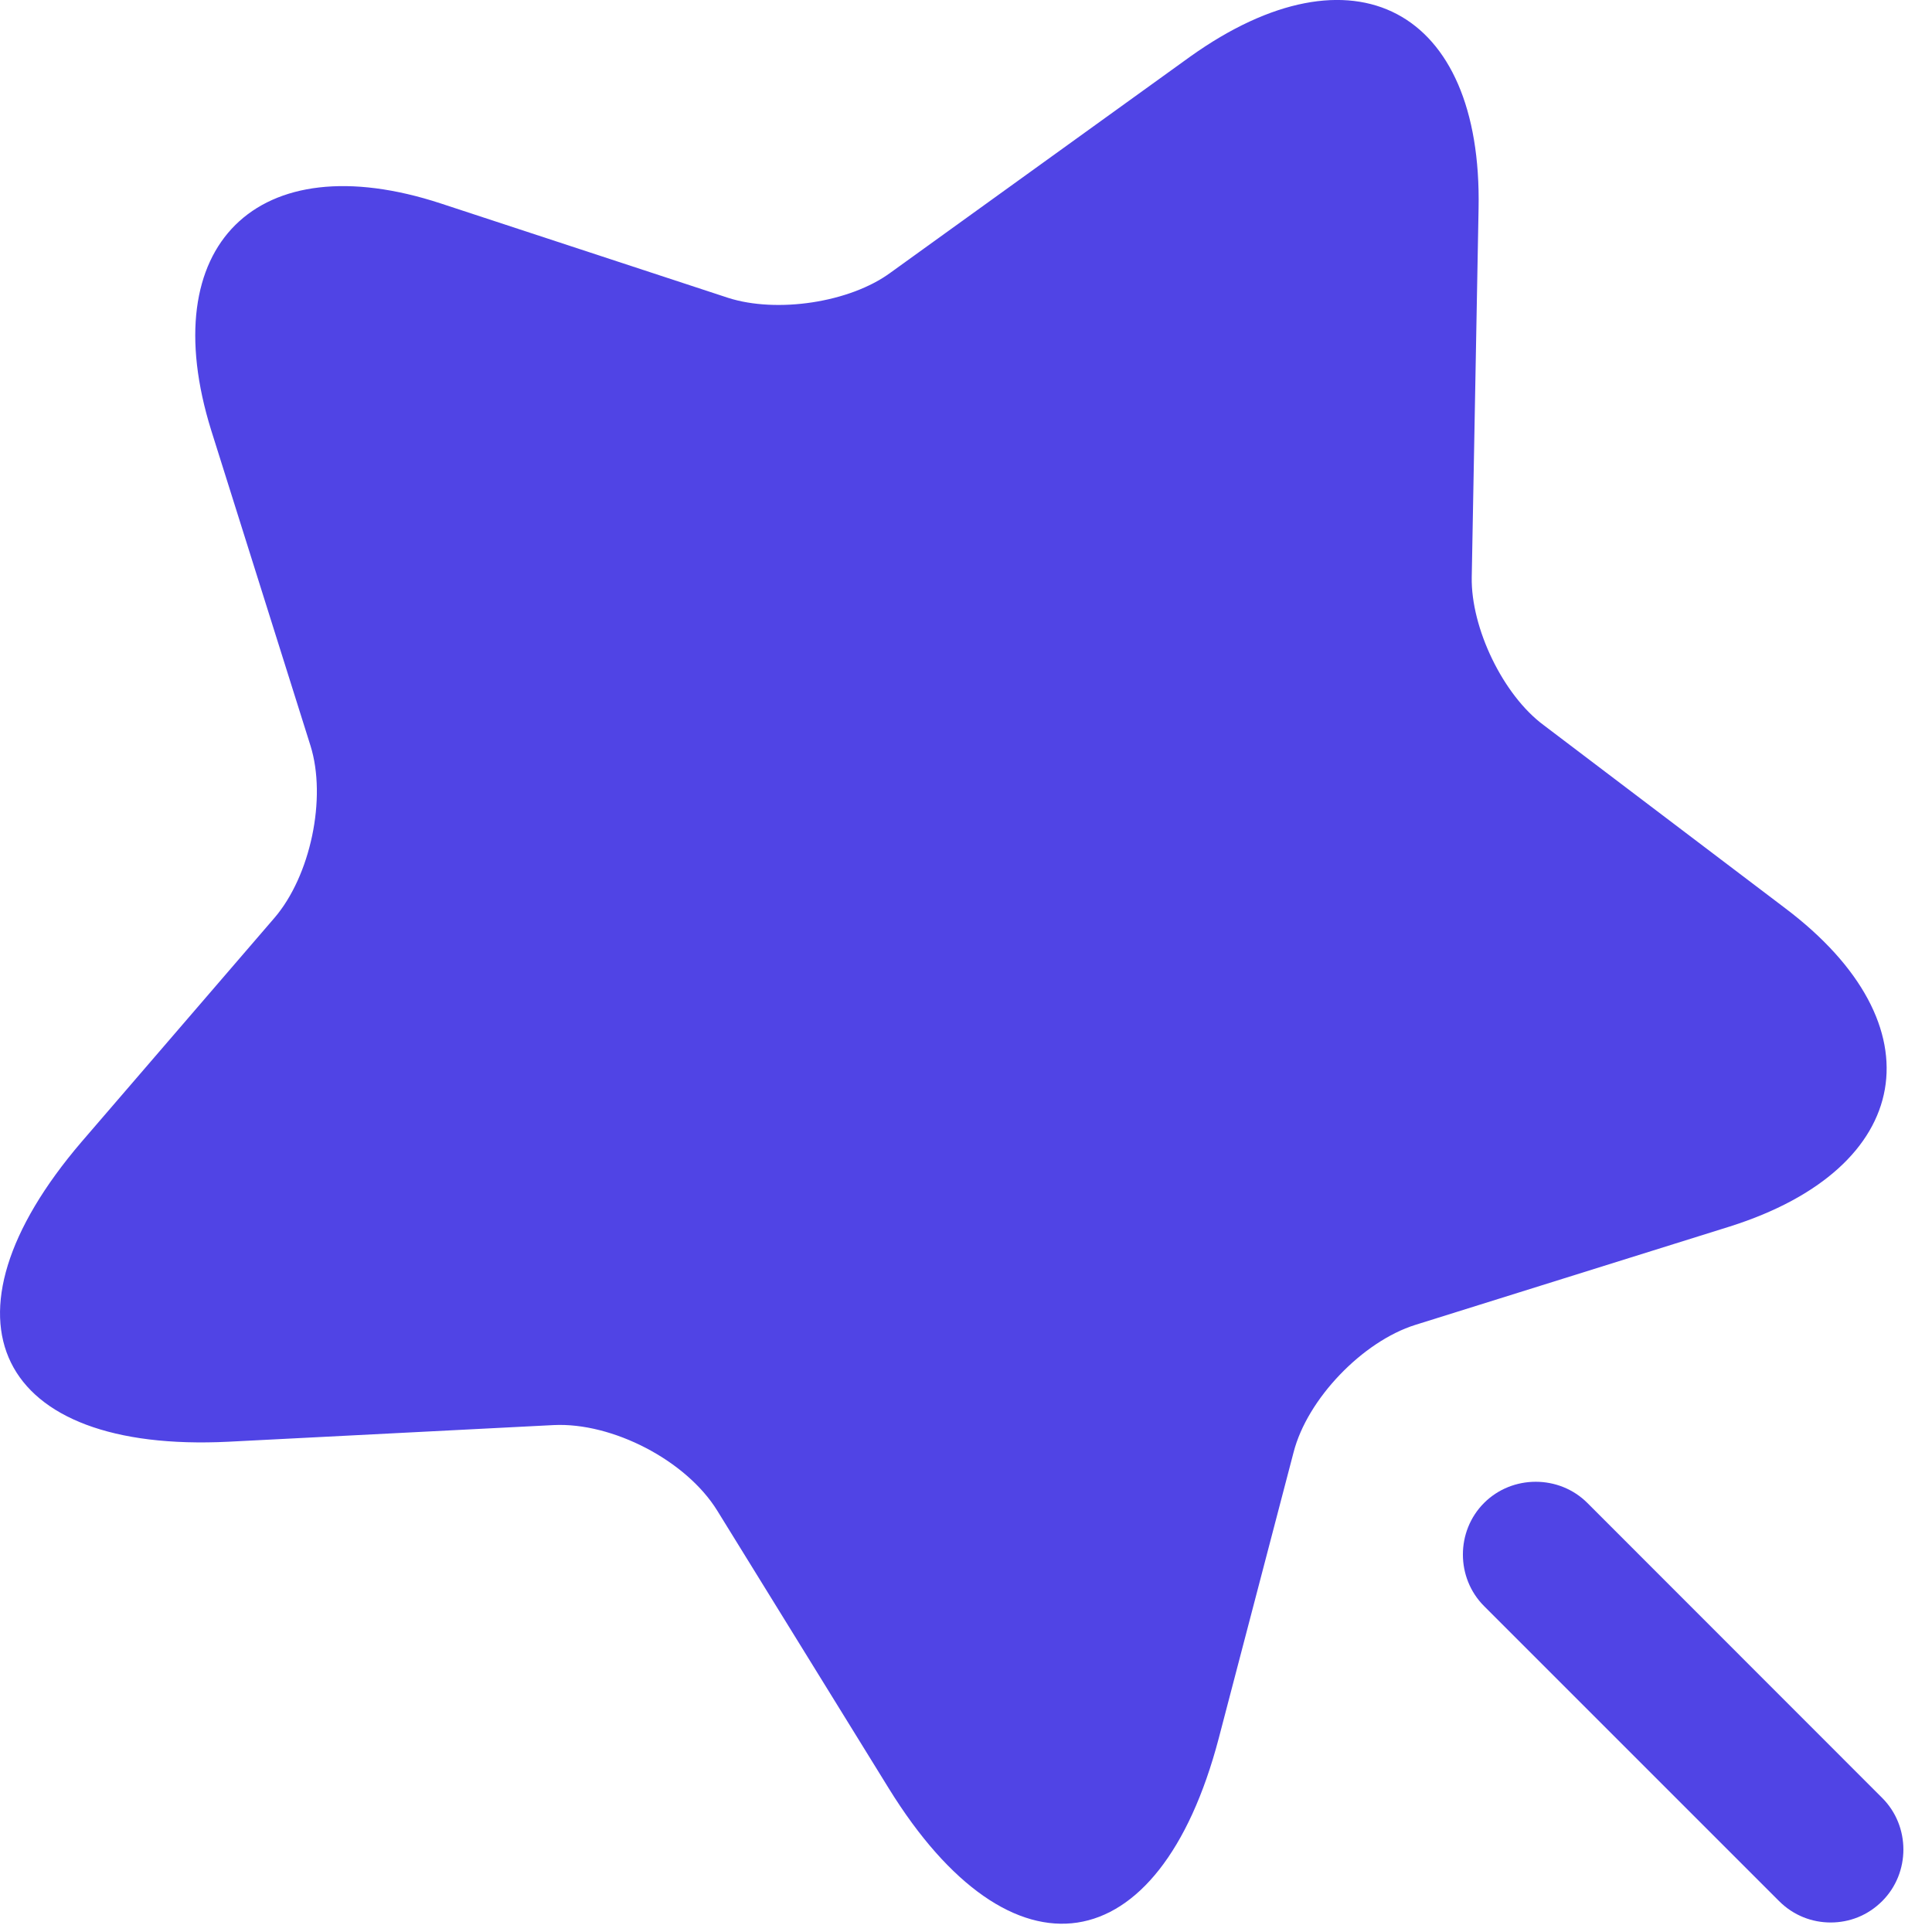
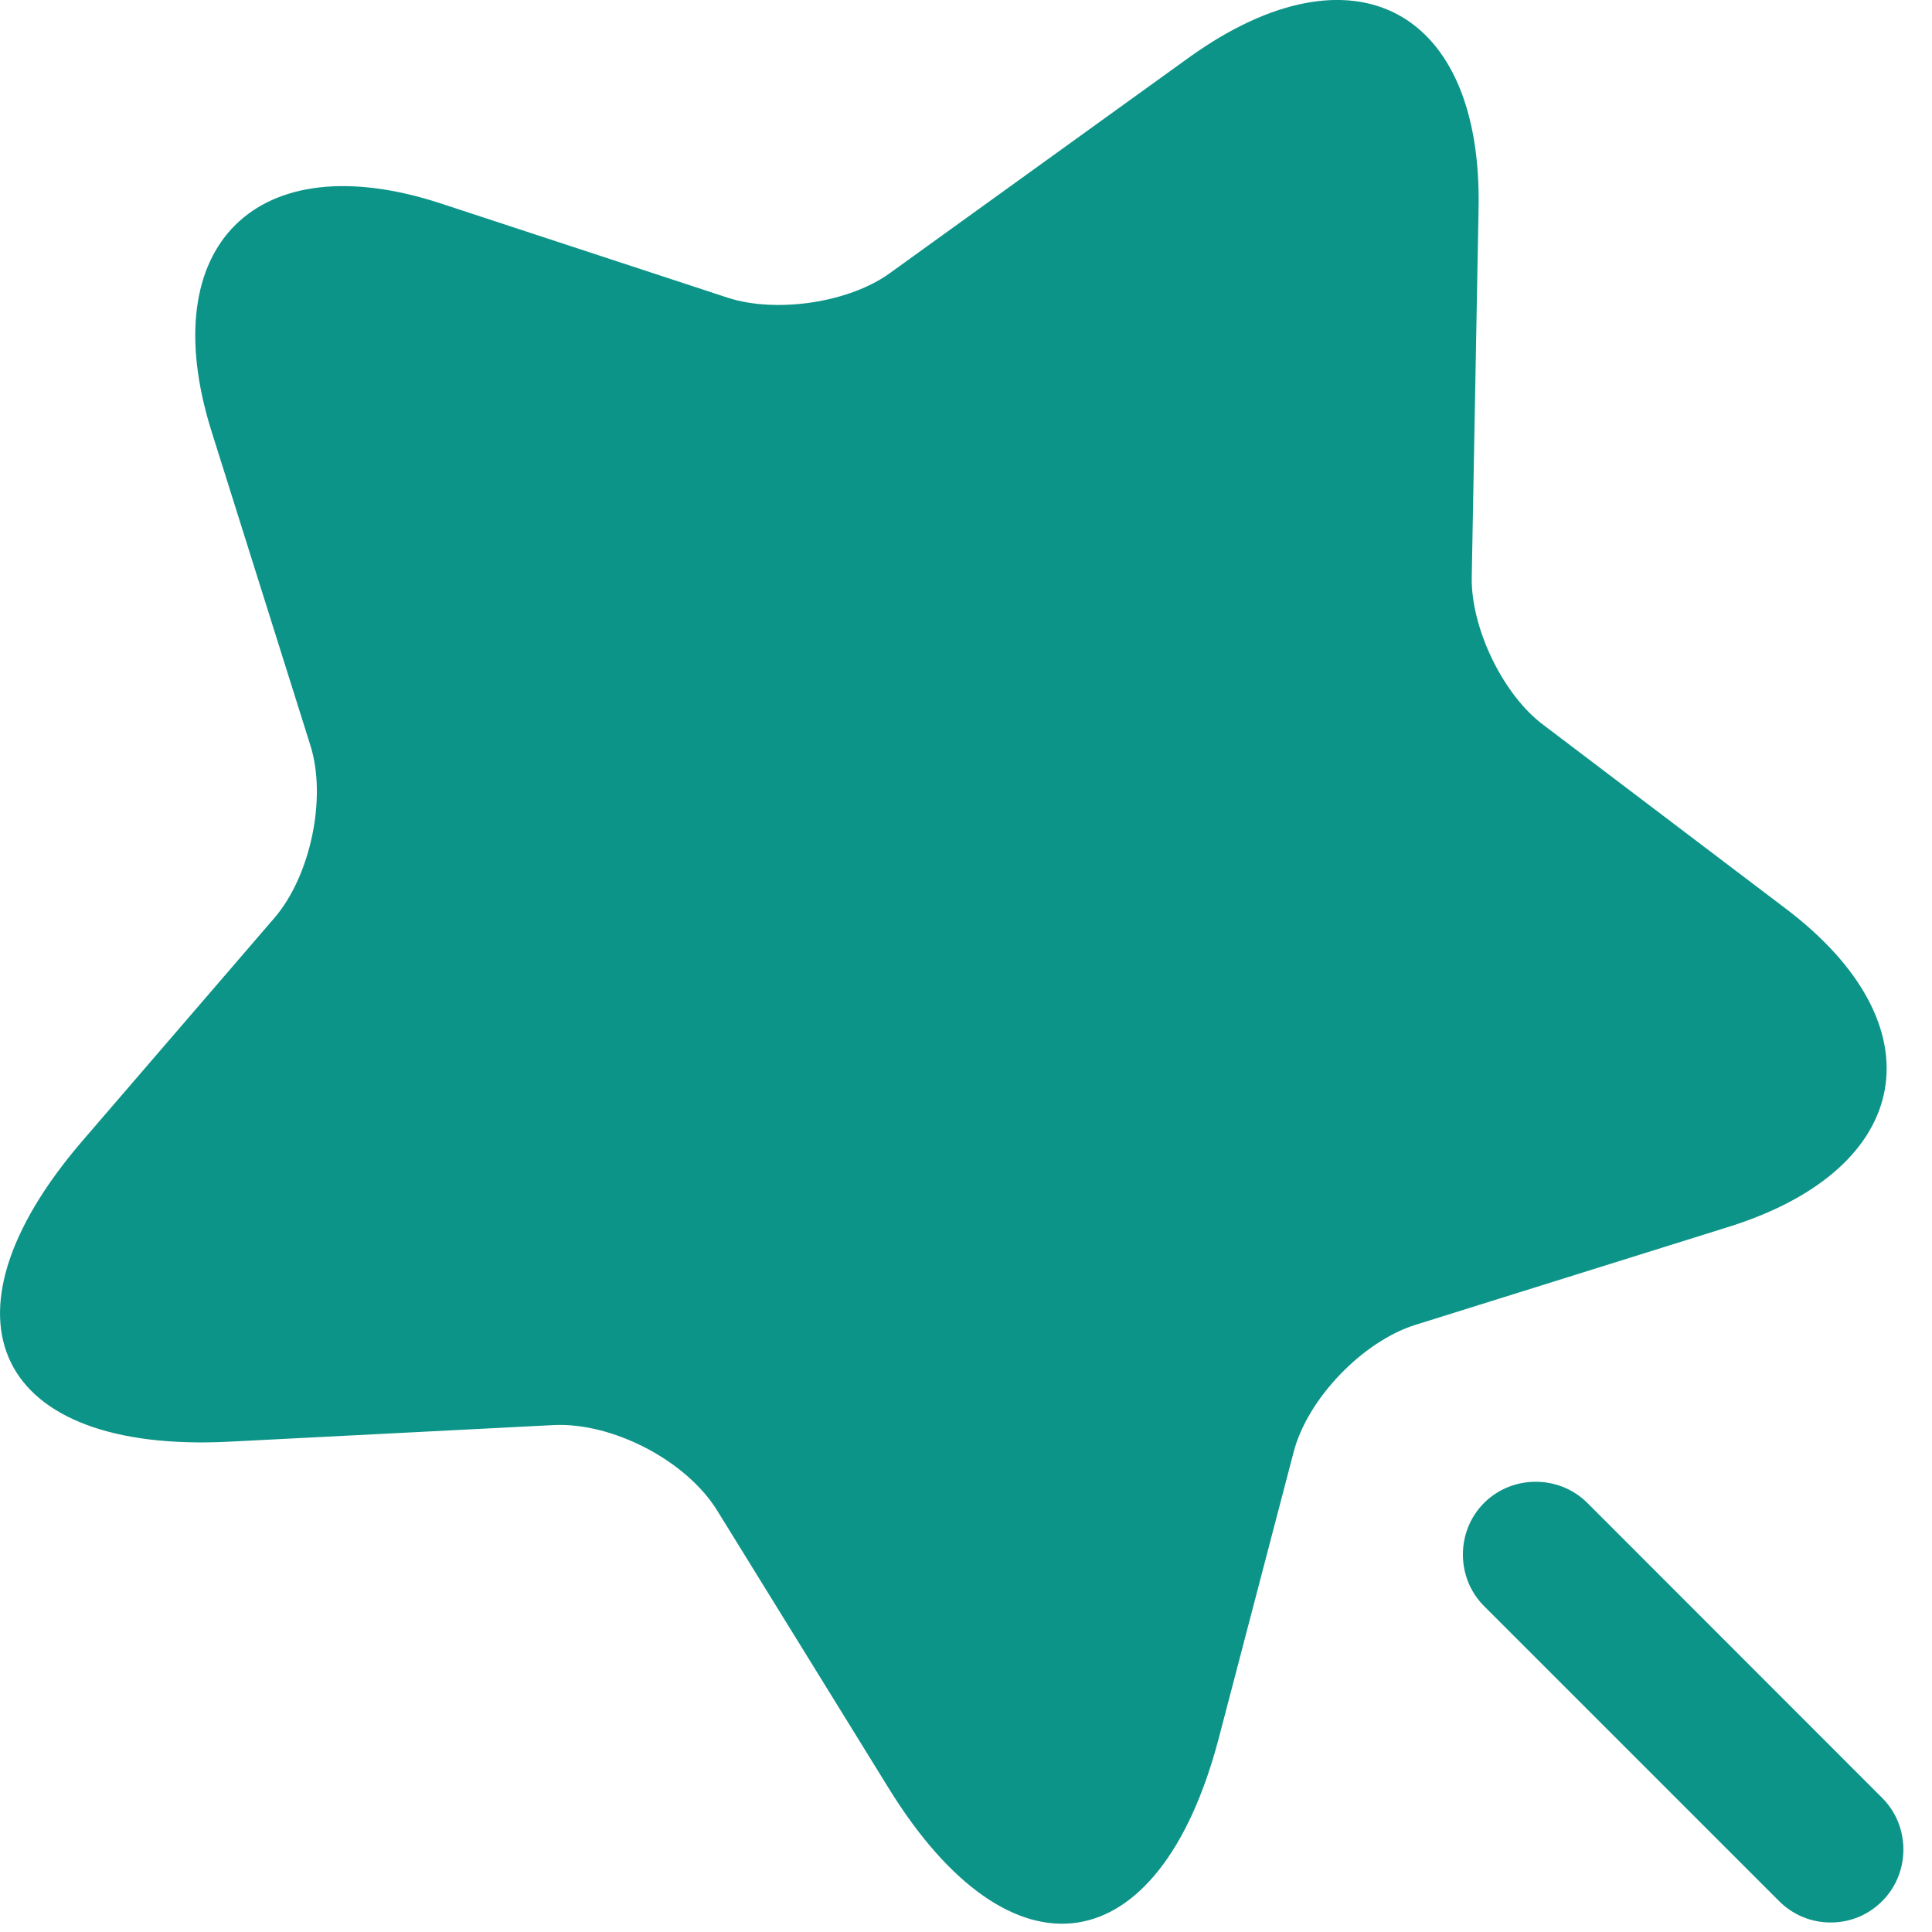
<svg xmlns="http://www.w3.org/2000/svg" width="13" height="13" viewBox="0 0 13 13" fill="none">
-   <path d="M9.949 1.402L9.903 3.884C9.897 4.225 10.113 4.677 10.388 4.88L12.012 6.111C13.054 6.897 12.883 7.86 11.639 8.253L9.523 8.915C9.169 9.026 8.796 9.413 8.704 9.773L8.2 11.699C7.8 13.218 6.805 13.369 5.98 12.033L4.827 10.166C4.617 9.825 4.119 9.57 3.726 9.589L1.538 9.701C-0.027 9.779 -0.472 8.876 0.549 7.683L1.846 6.177C2.089 5.895 2.2 5.371 2.089 5.017L1.421 2.895C1.034 1.651 1.728 0.963 2.966 1.369L4.899 2.004C5.226 2.109 5.718 2.037 5.993 1.834L8.01 0.38C9.104 -0.4 9.975 0.059 9.949 1.402Z" fill="#5044E5" />
-   <path d="M12.665 12.098L10.681 10.113C10.491 9.923 10.176 9.923 9.986 10.113C9.796 10.303 9.796 10.617 9.986 10.807L11.971 12.792C12.069 12.89 12.194 12.936 12.318 12.936C12.443 12.936 12.567 12.89 12.665 12.792C12.855 12.602 12.855 12.288 12.665 12.098Z" fill="#5044E5" />
+   <path d="M9.949 1.402L9.903 3.884C9.897 4.225 10.113 4.677 10.388 4.88L12.012 6.111C13.054 6.897 12.883 7.86 11.639 8.253L9.523 8.915C9.169 9.026 8.796 9.413 8.704 9.773L8.2 11.699C7.8 13.218 6.805 13.369 5.98 12.033L4.827 10.166C4.617 9.825 4.119 9.57 3.726 9.589L1.538 9.701C-0.027 9.779 -0.472 8.876 0.549 7.683L1.846 6.177C2.089 5.895 2.2 5.371 2.089 5.017L1.421 2.895C1.034 1.651 1.728 0.963 2.966 1.369L4.899 2.004C5.226 2.109 5.718 2.037 5.993 1.834L8.01 0.38C9.104 -0.4 9.975 0.059 9.949 1.402Z" fill="#0D9488" />
+   <path d="M12.665 12.098L10.681 10.113C10.491 9.923 10.176 9.923 9.986 10.113C9.796 10.303 9.796 10.617 9.986 10.807L11.971 12.792C12.069 12.89 12.194 12.936 12.318 12.936C12.443 12.936 12.567 12.89 12.665 12.792C12.855 12.602 12.855 12.288 12.665 12.098Z" fill="#0D9488" />
</svg>
